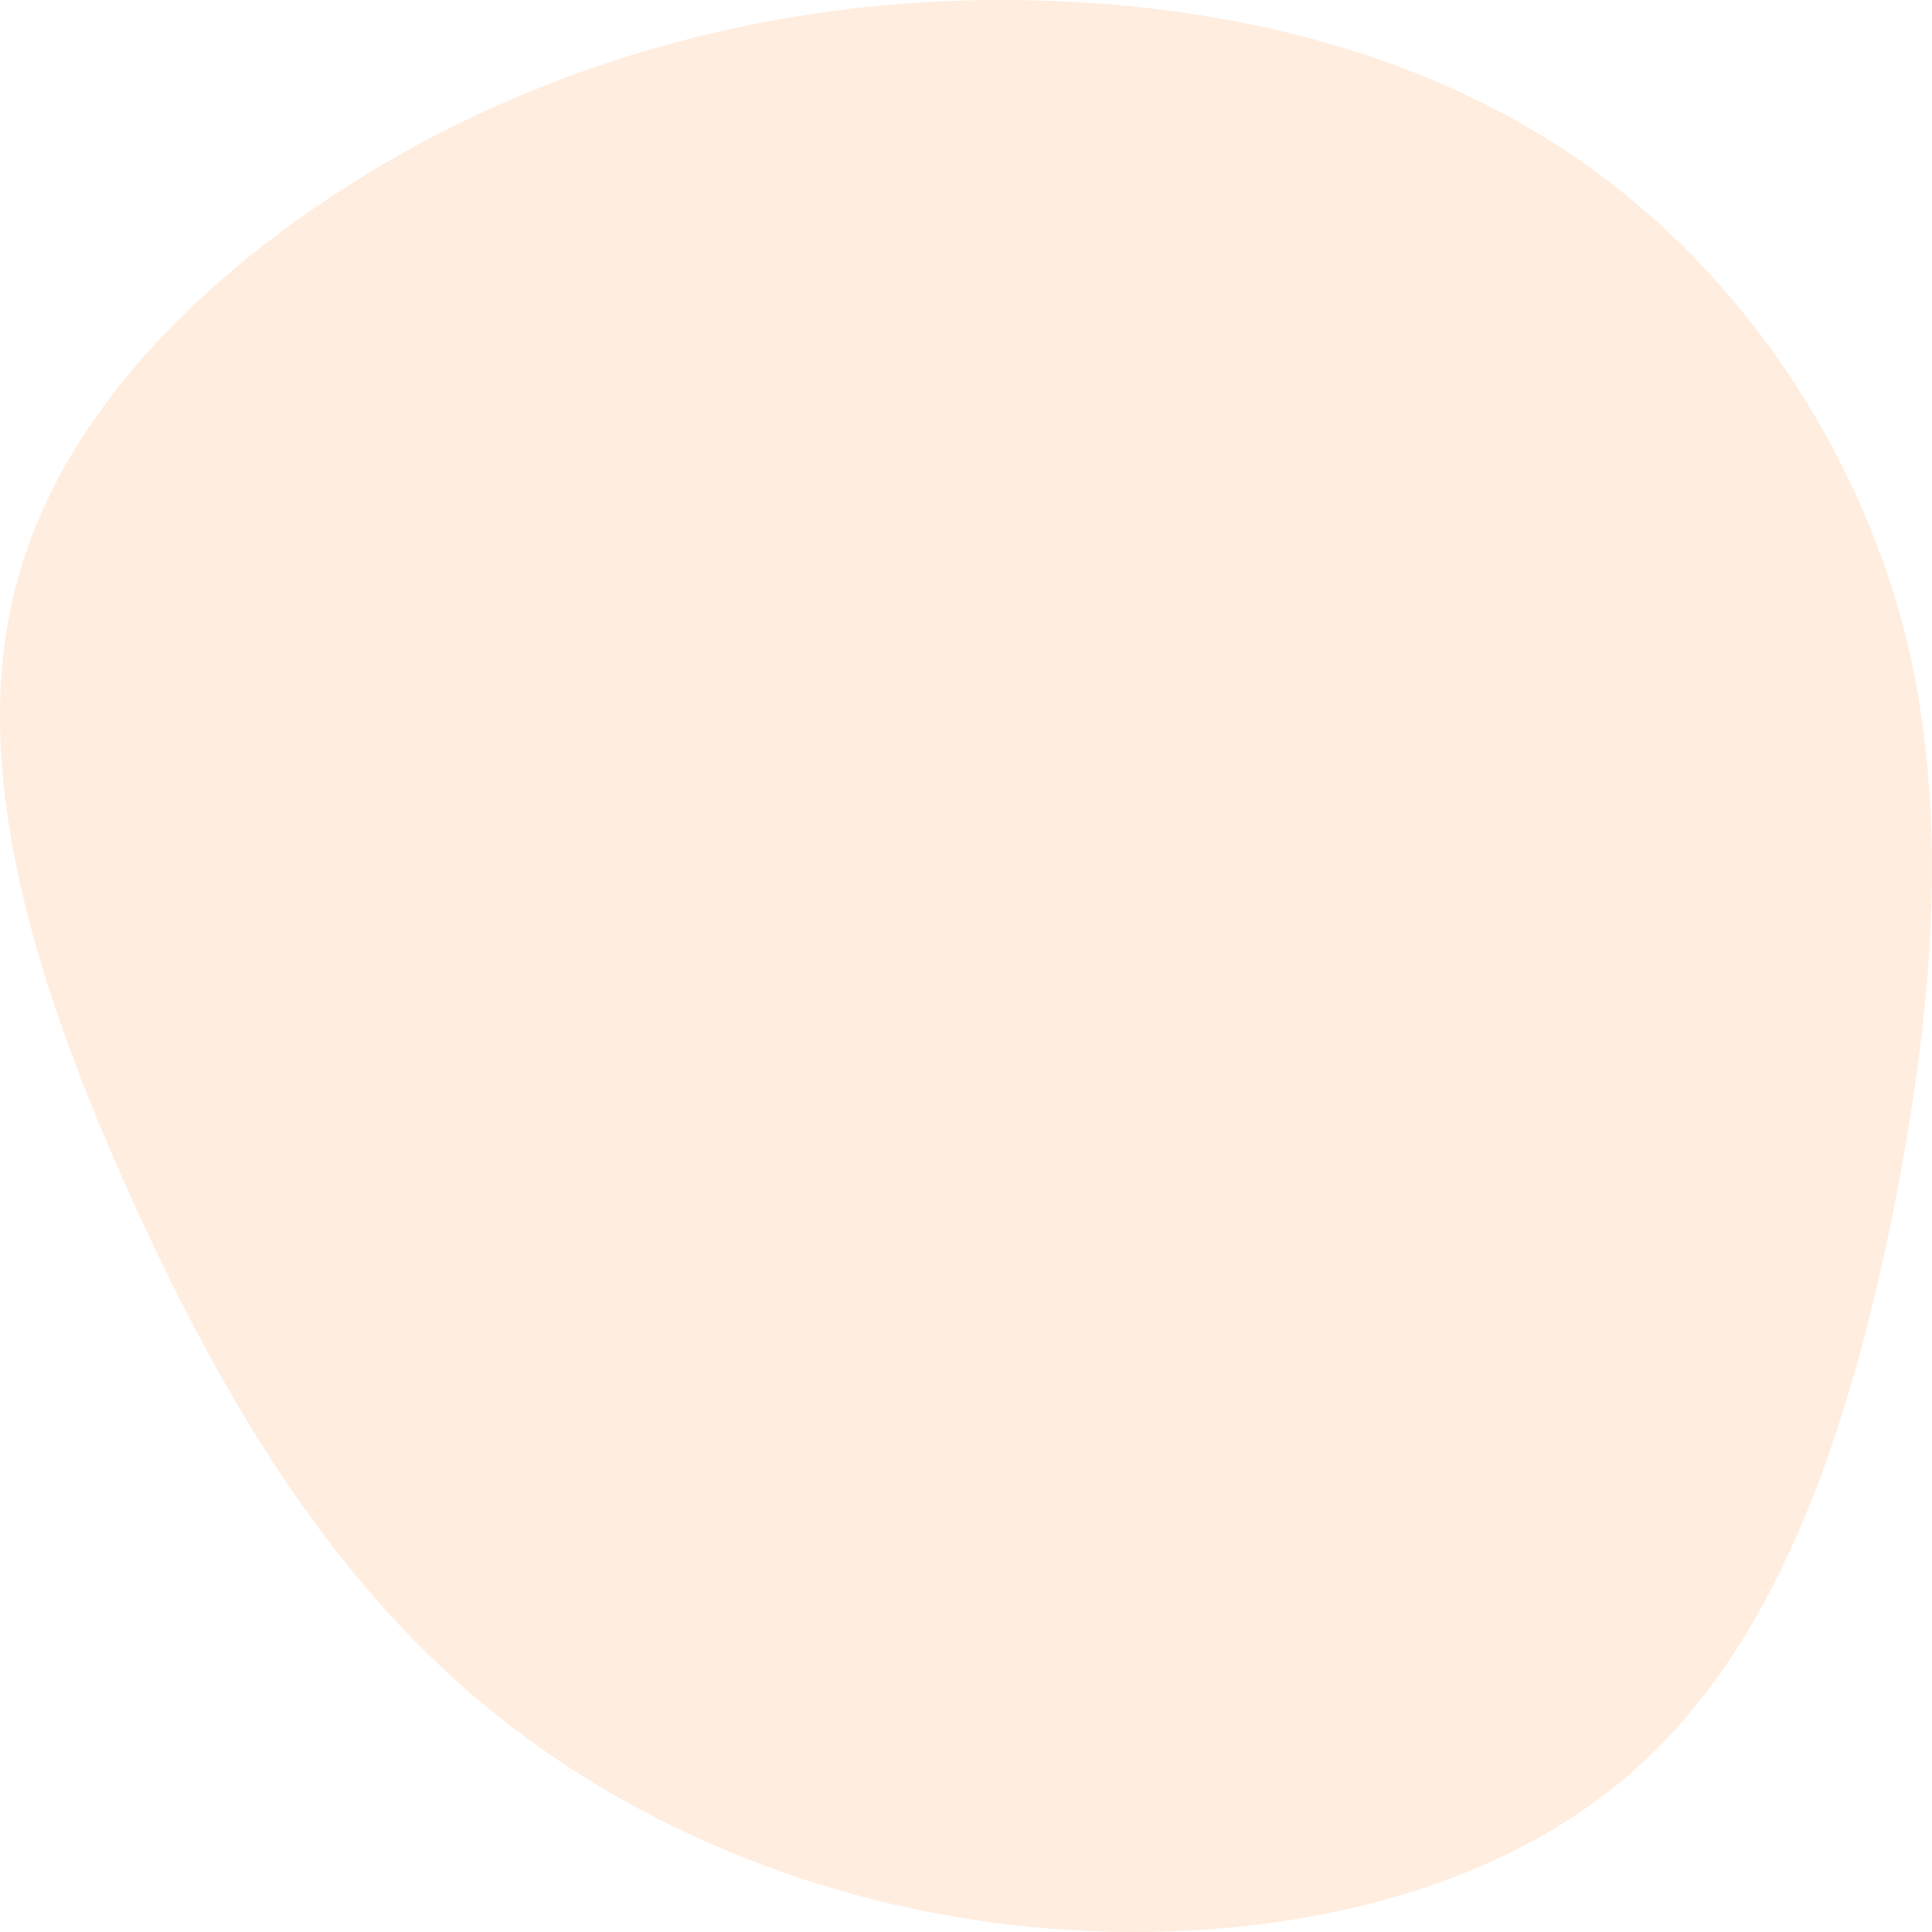
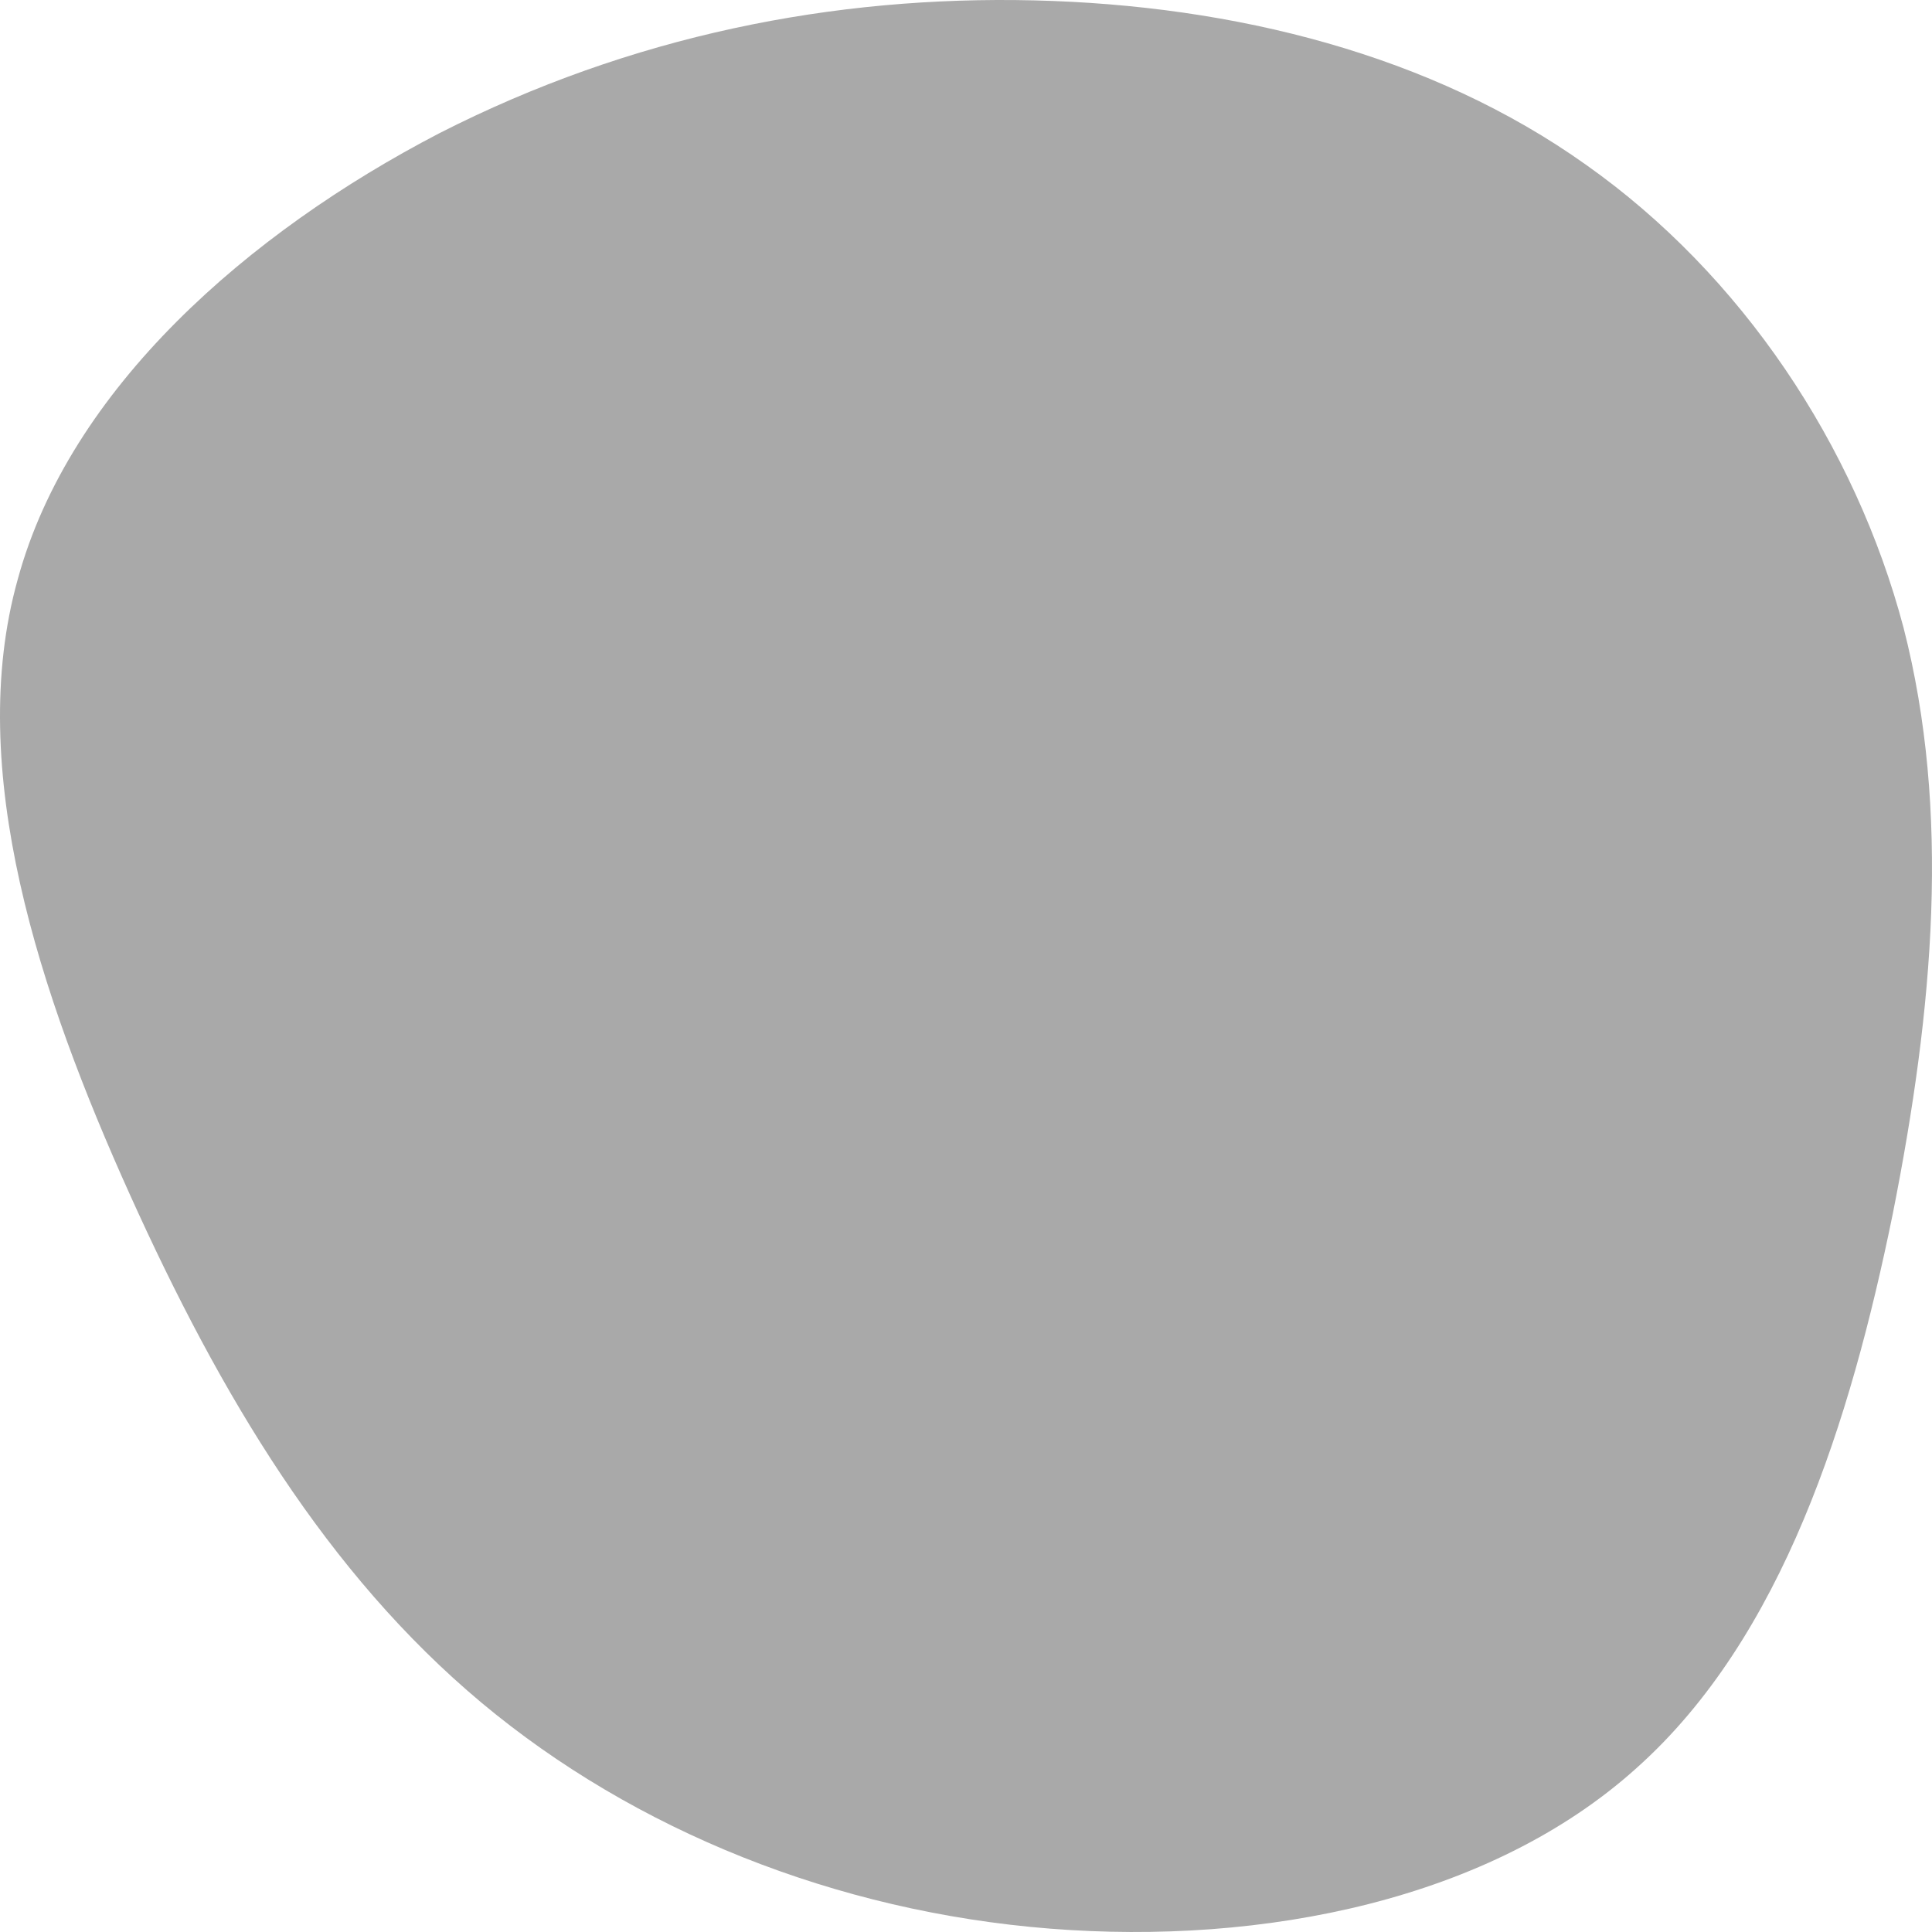
<svg xmlns="http://www.w3.org/2000/svg" width="505" height="505" viewBox="0 0 505 505" fill="none">
-   <path d="M414.573 43.078C455.283 71.834 484.948 116.39 497.571 164.106C509.879 212.137 505.461 263.329 494.731 317.365C483.686 371.401 466.013 427.965 427.827 462.093C389.642 496.537 330.312 508.545 274.454 504.121C218.595 499.697 165.893 478.525 125.814 445.029C85.419 411.217 57.648 364.765 33.979 312.309C10.31 259.853 -9.256 201.077 4.629 151.466C18.2 101.538 64.906 60.774 114.768 34.862C164.946 9.266 217.964 -1.162 270.351 0.102C322.738 1.366 374.178 14.322 414.573 43.078Z" fill="#FFEDDF" />
+   <path d="M414.573 43.078C455.283 71.834 484.948 116.39 497.571 164.106C509.879 212.137 505.461 263.329 494.731 317.365C483.686 371.401 466.013 427.965 427.827 462.093C389.642 496.537 330.312 508.545 274.454 504.121C218.595 499.697 165.893 478.525 125.814 445.029C85.419 411.217 57.648 364.765 33.979 312.309C10.31 259.853 -9.256 201.077 4.629 151.466C18.2 101.538 64.906 60.774 114.768 34.862C164.946 9.266 217.964 -1.162 270.351 0.102C322.738 1.366 374.178 14.322 414.573 43.078Z" fill="#a9a9a9" />
</svg>
